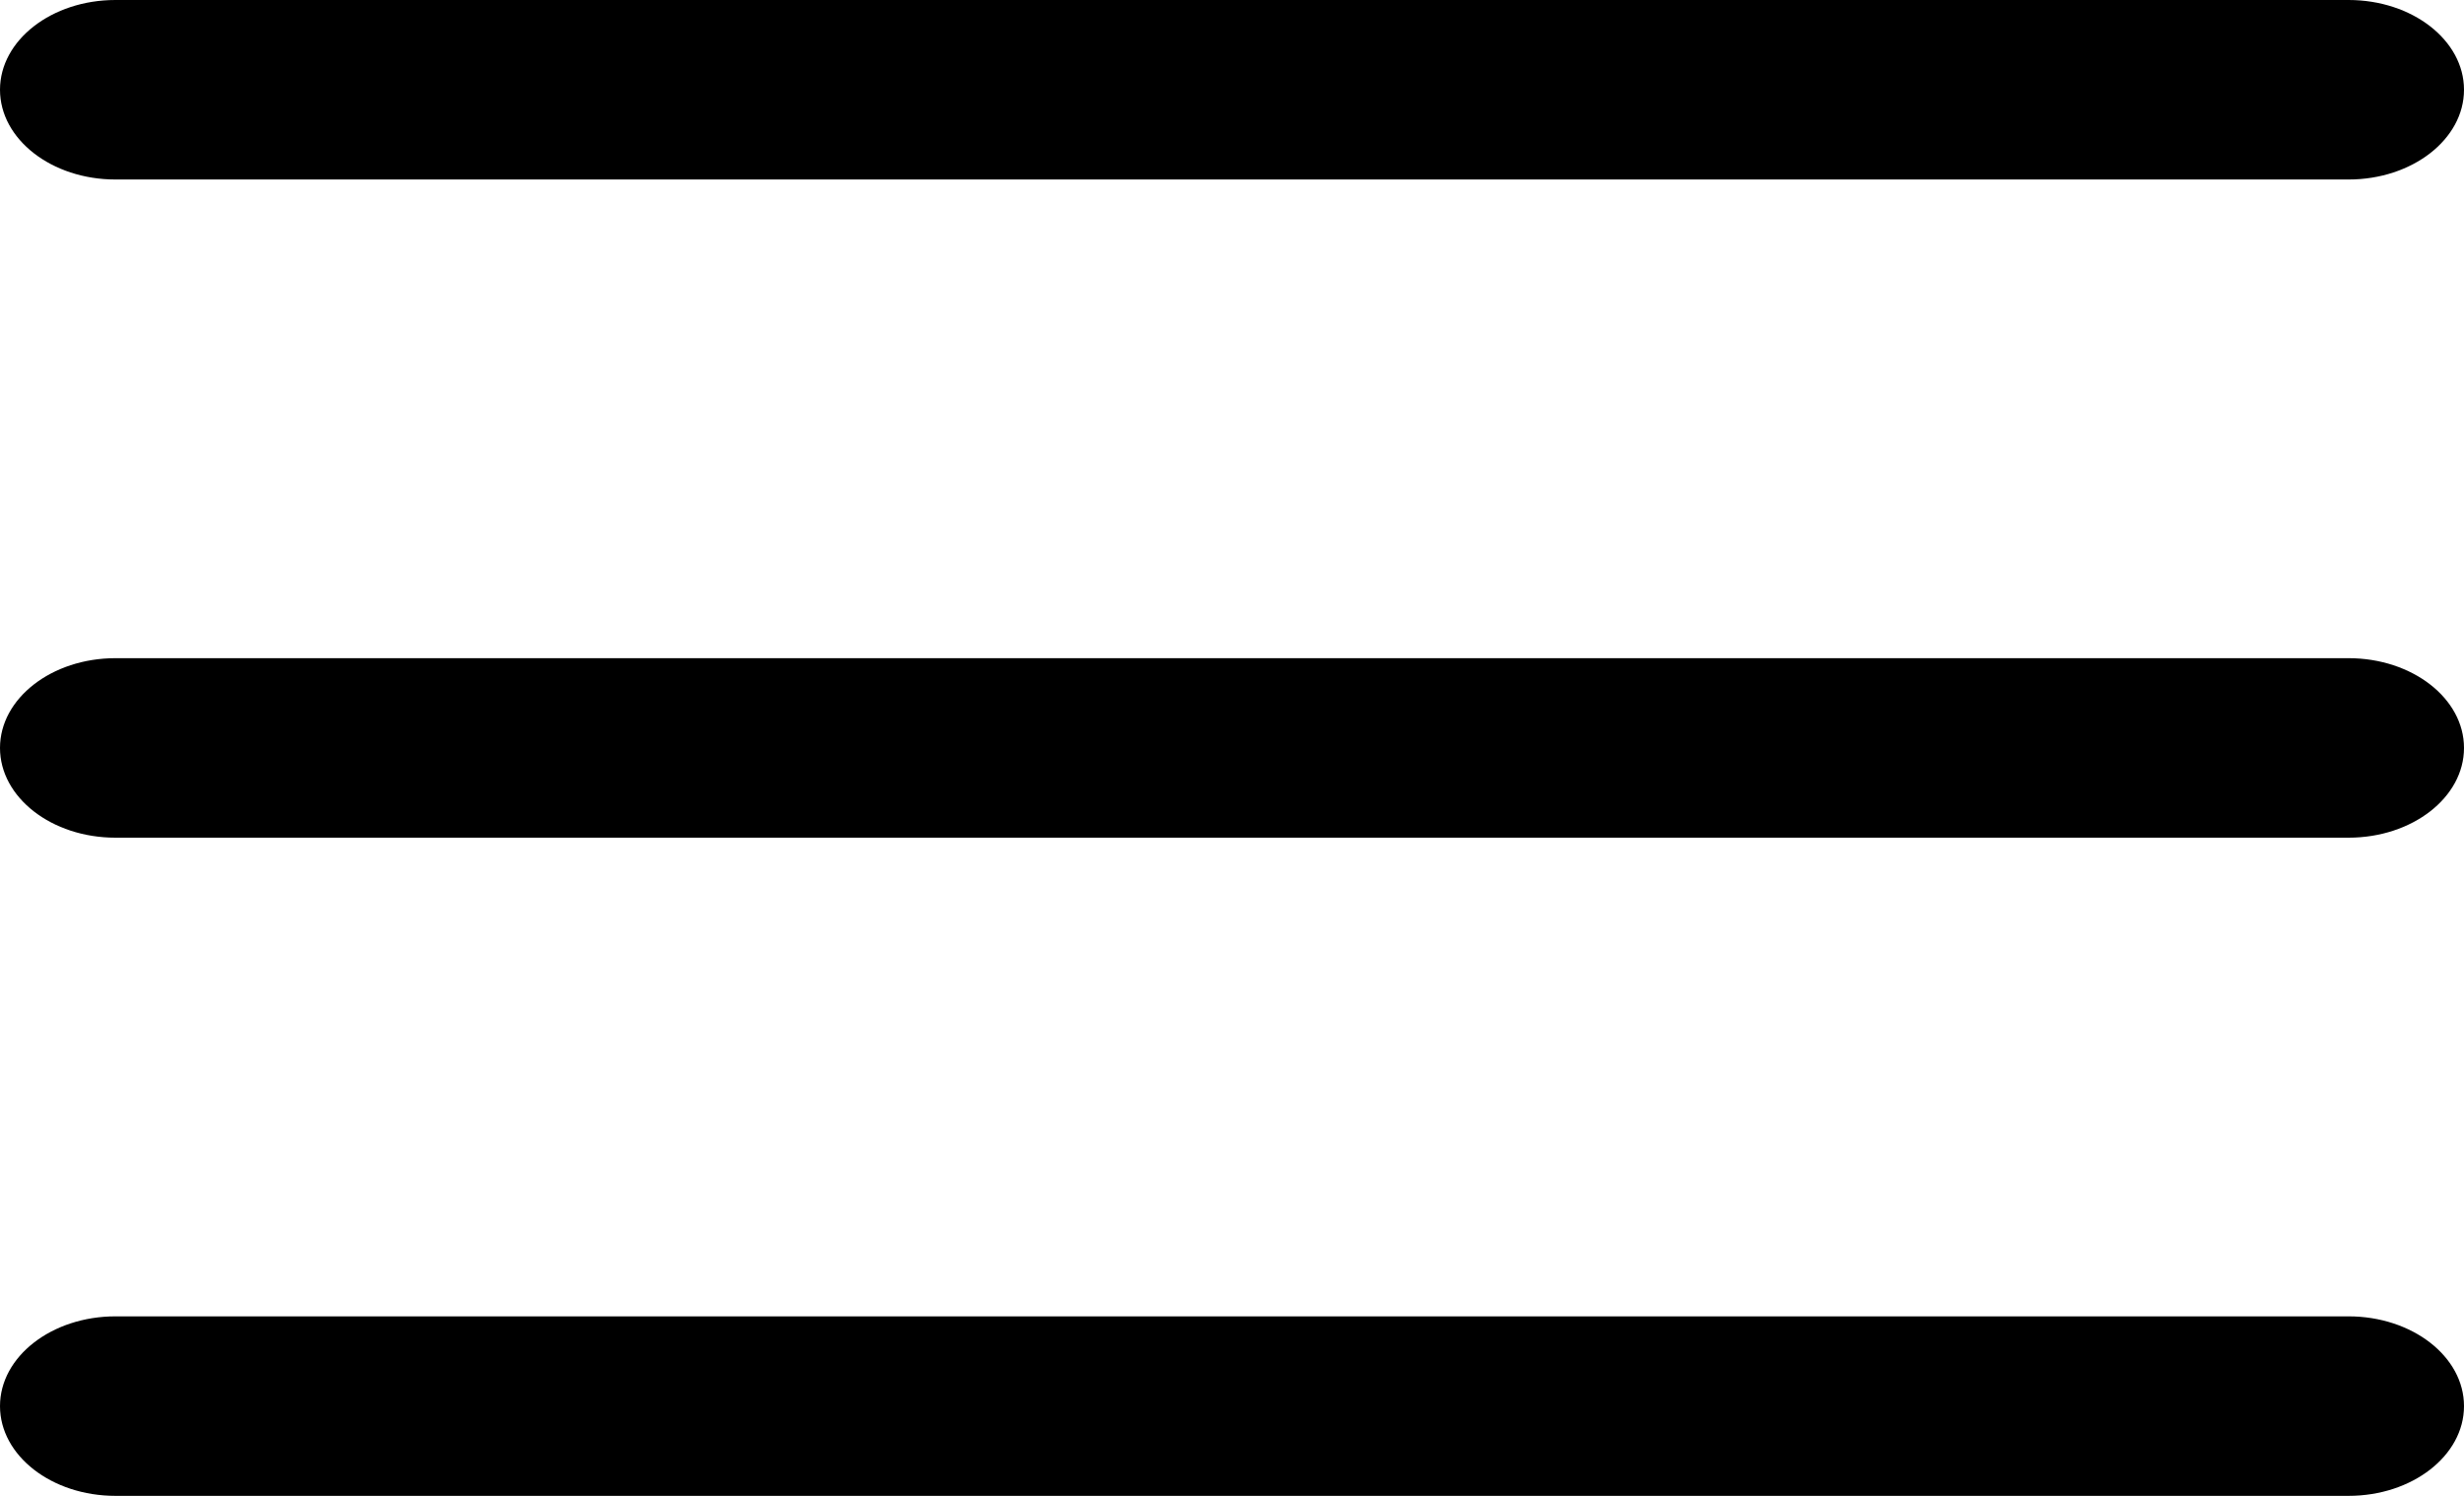
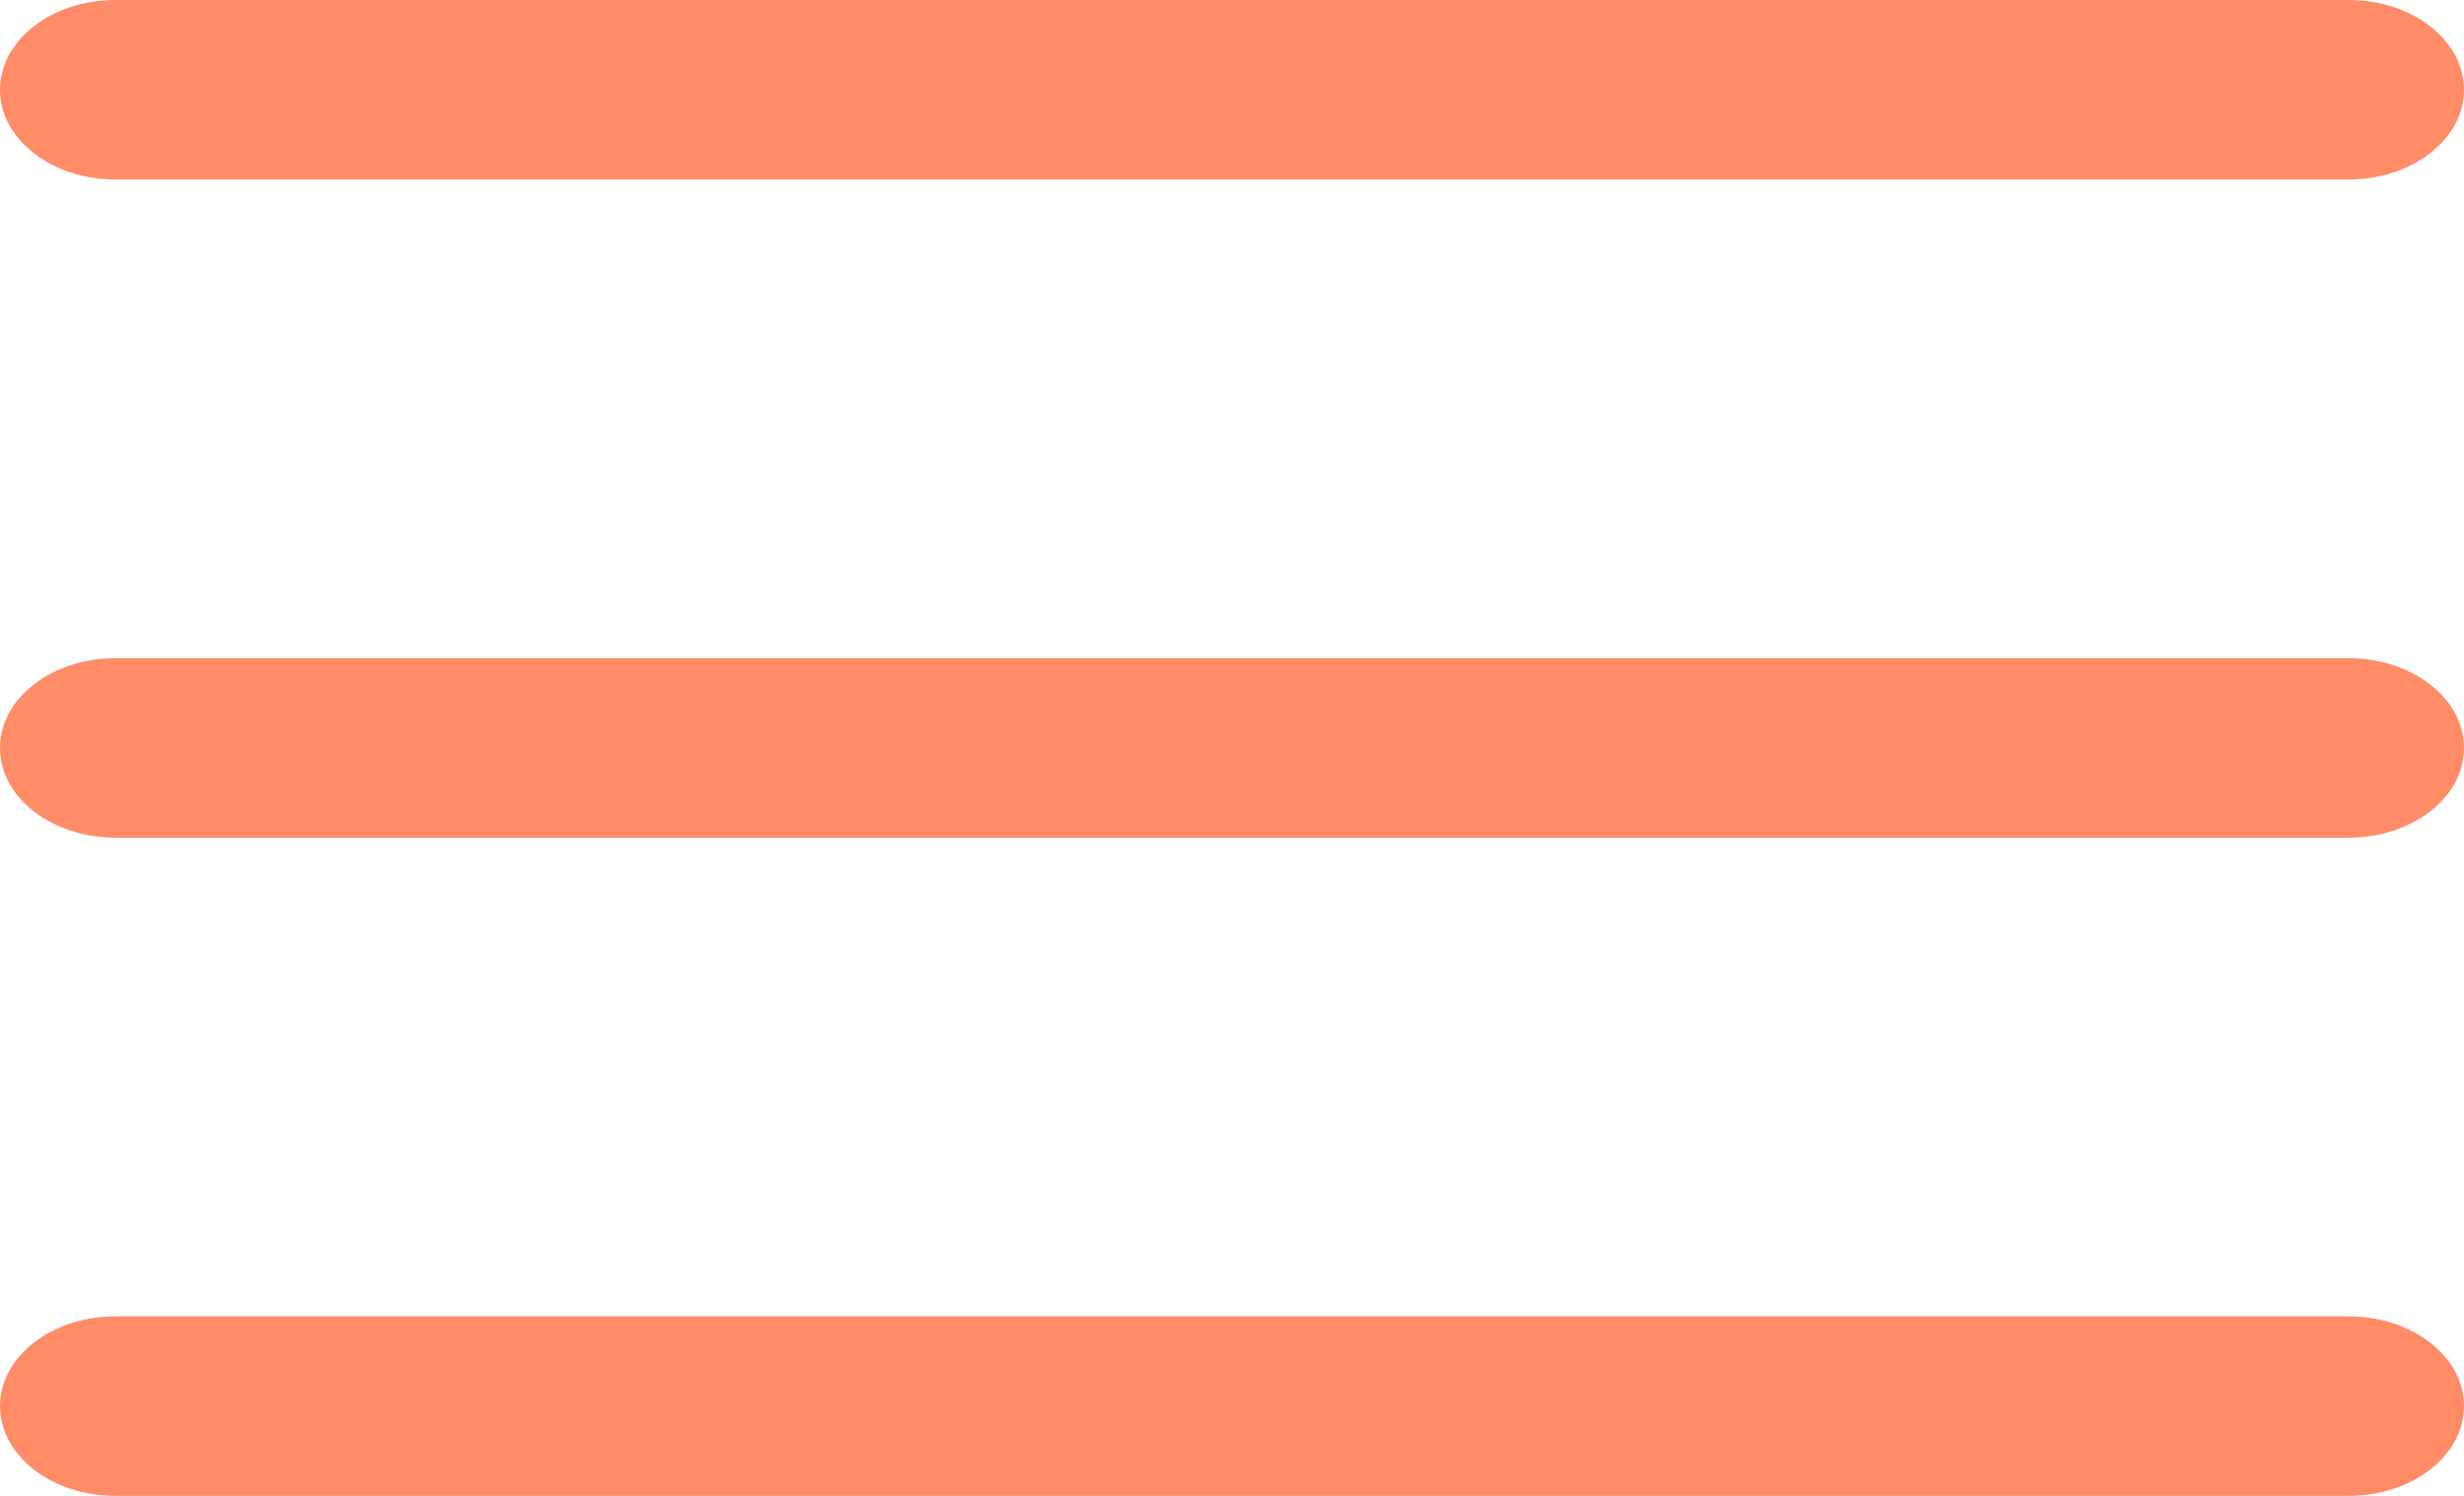
<svg xmlns="http://www.w3.org/2000/svg" width="28" height="17" viewBox="0 0 28 17" fill="none">
-   <path d="M0 1.02C0 0.457 0.588 0 1.312 0H26.688C27.412 0 28 0.457 28 1.02C28 1.583 27.412 2.04 26.688 2.04H1.312C0.588 2.04 0 1.583 0 1.02Z" fill="black" />
-   <path d="M0 8.5C0 7.937 0.588 7.48 1.312 7.48H26.688C27.412 7.48 28 7.937 28 8.5C28 9.063 27.412 9.52 26.688 9.52H1.312C0.588 9.52 0 9.063 0 8.5Z" fill="black" />
-   <path d="M0 15.98C0 15.417 0.588 14.96 1.312 14.96H26.688C27.412 14.96 28 15.417 28 15.98C28 16.543 27.412 17 26.688 17H1.312C0.588 17 0 16.543 0 15.98Z" fill="black" />
+   <path d="M0 1.02C0 0.457 0.588 0 1.312 0H26.688C27.412 0 28 0.457 28 1.02C28 1.583 27.412 2.04 26.688 2.04H1.312C0.588 2.04 0 1.583 0 1.02Z" fill="#FF8C66" />
+   <path d="M0 8.5C0 7.937 0.588 7.48 1.312 7.48H26.688C27.412 7.48 28 7.937 28 8.5C28 9.063 27.412 9.52 26.688 9.52H1.312C0.588 9.52 0 9.063 0 8.5Z" fill="#FF8C66" />
+   <path d="M0 15.98C0 15.417 0.588 14.96 1.312 14.96H26.688C27.412 14.96 28 15.417 28 15.98C28 16.543 27.412 17 26.688 17H1.312C0.588 17 0 16.543 0 15.98Z" fill="#FF8C66" />
</svg>
